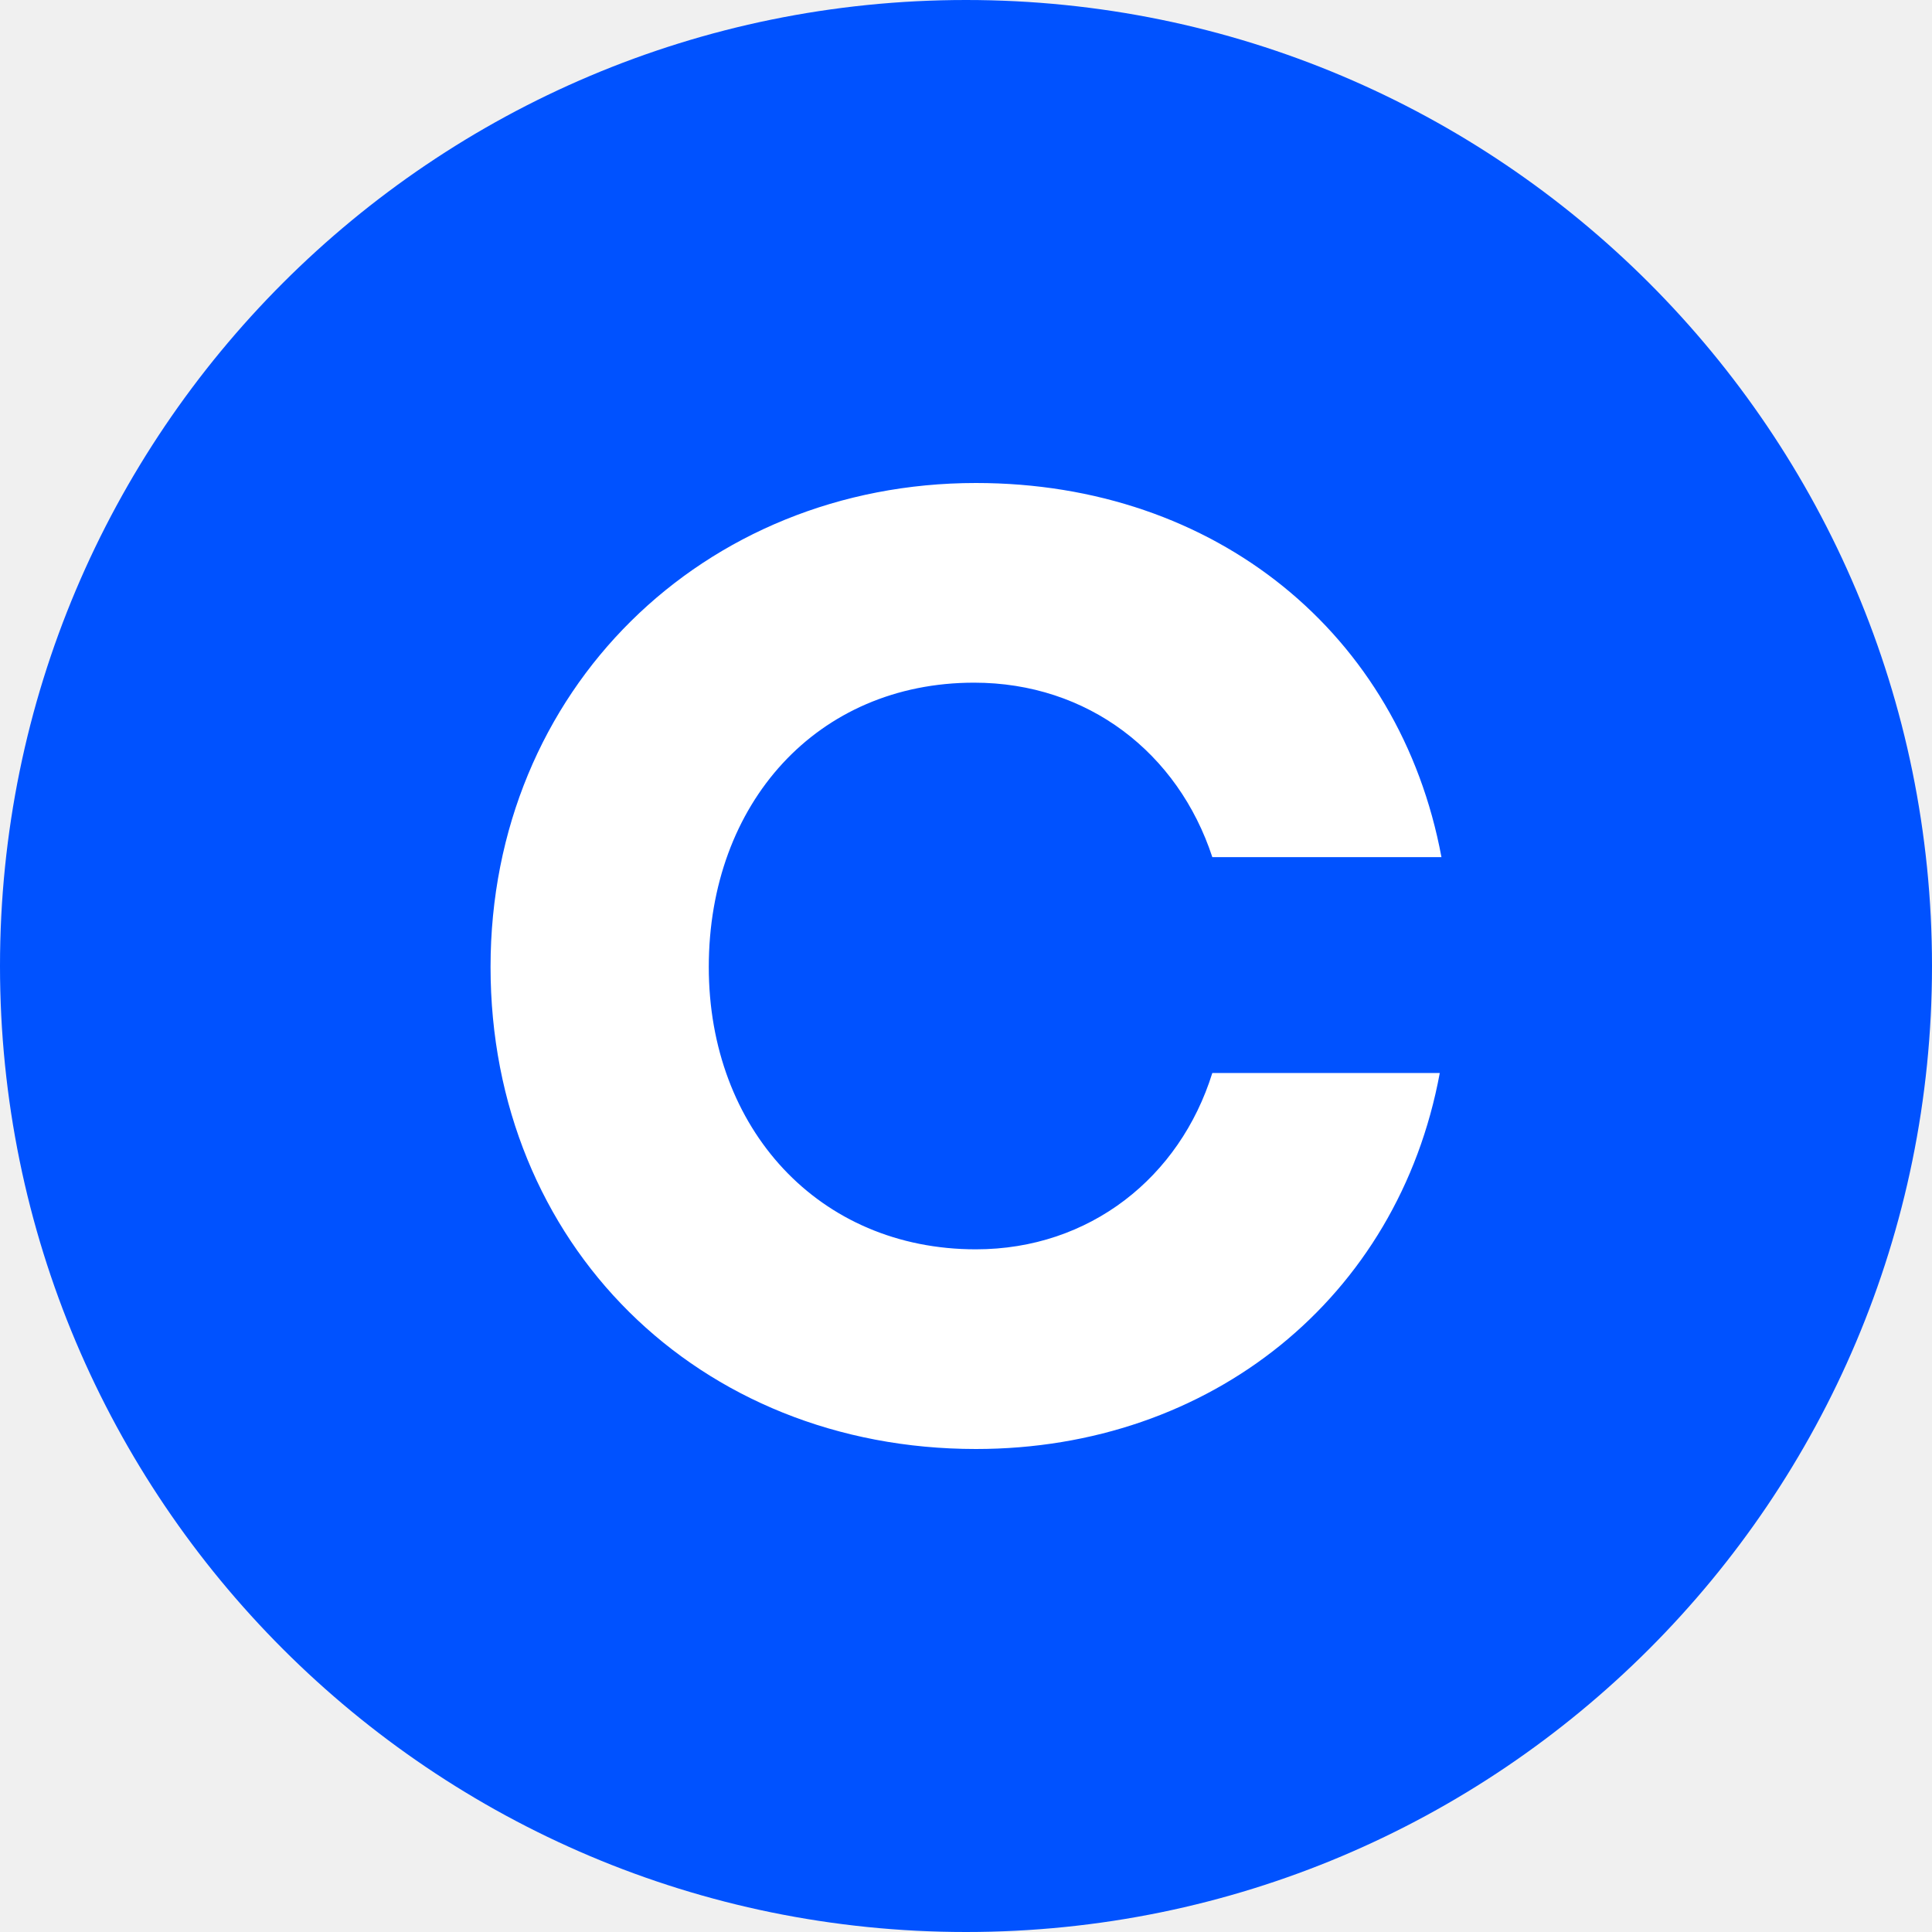
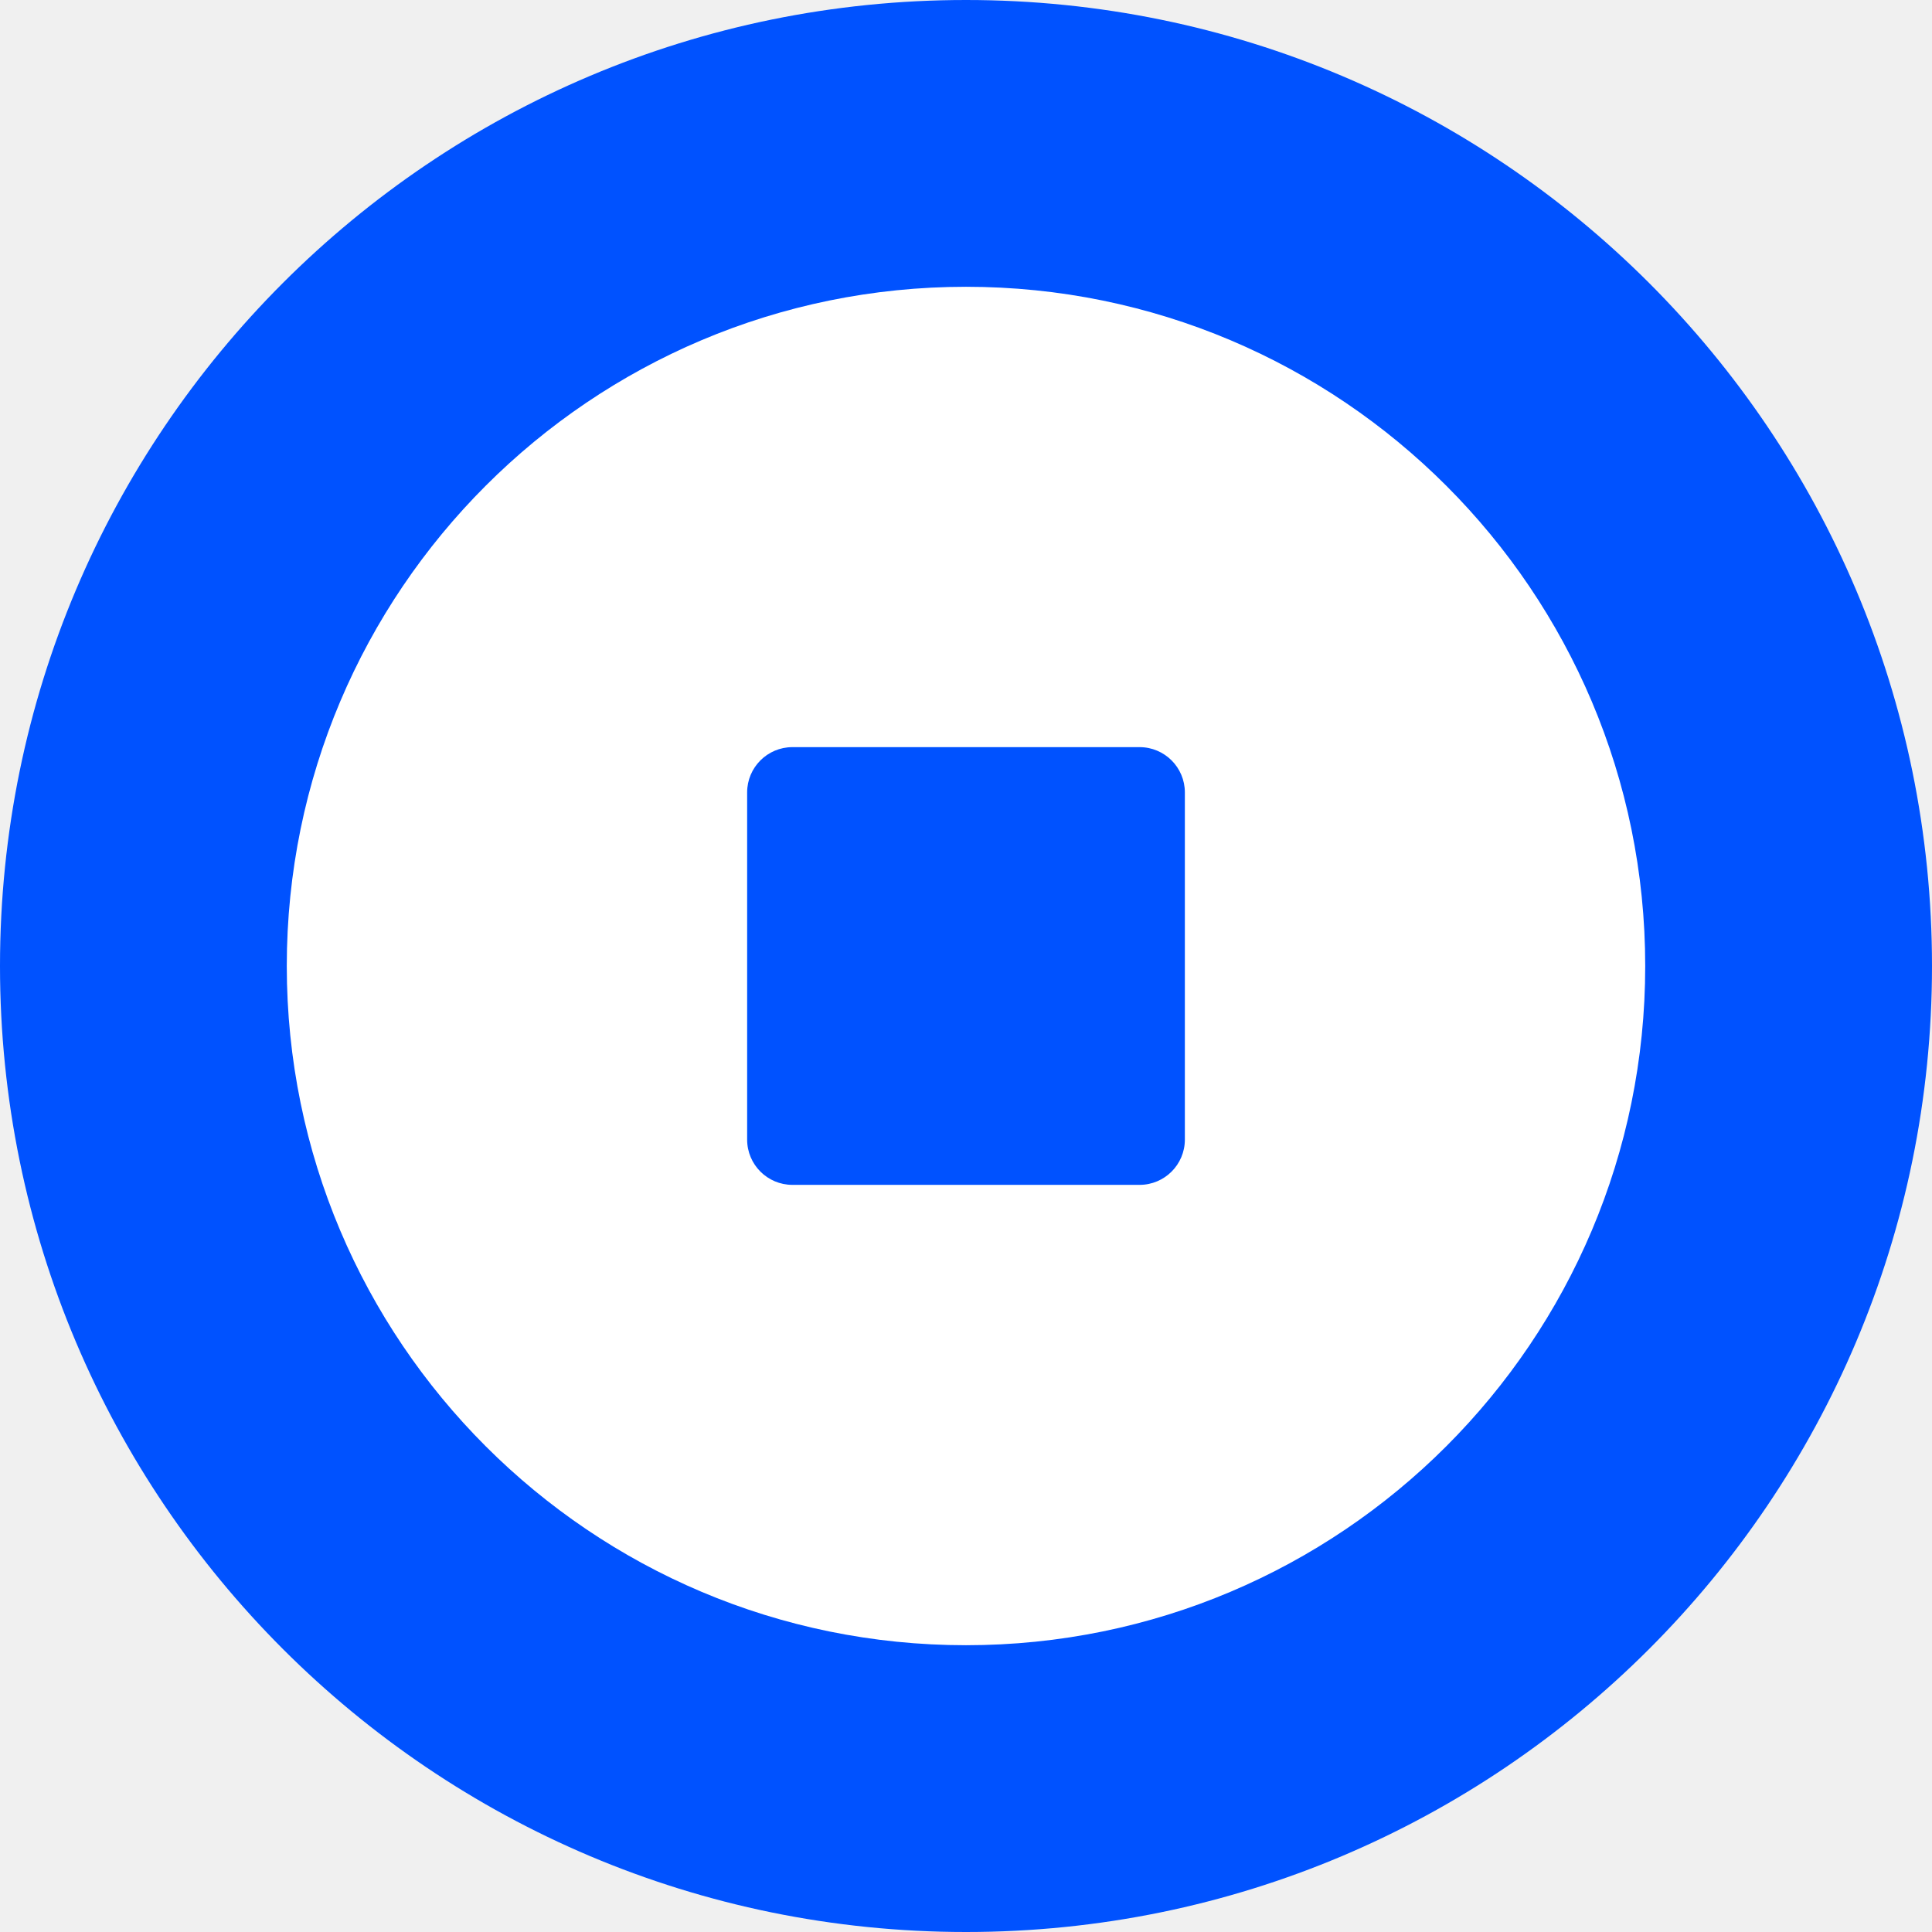
- <svg xmlns="http://www.w3.org/2000/svg" width="800px" height="800px" viewBox="0 0 1024 1024">
-   <circle cx="512" cy="512" r="512" style="fill:#0052ff" />
-   <path d="M516.3 361.83c60.28 0 108.1 37.18 126.26 92.47H764C742 336.09 644.47 256 517.27 256 372.82 256 260 365.65 260 512.49S370 768 517.27 768c124.35 0 223.82-80.09 245.84-199.28H642.55c-17.22 55.3-65 93.45-125.32 93.45-83.23 0-141.56-63.89-141.56-149.68.04-86.77 57.43-150.66 140.63-150.66z" style="fill:#fff" />
+ <svg xmlns="http://www.w3.org/2000/svg" width="1024" height="1024" viewBox="0 0 1024 1024" fill="none">
+   <circle cx="512" cy="512" r="512" fill="#0052FF" />
+   <path fill-rule="evenodd" clip-rule="evenodd" d="M152 512C152 710.823 313.177 872 512 872C710.823 872 872 710.823 872 512C872 313.177 710.823 152 512 152C313.177 152 152 313.177 152 512ZM420 396C406.745 396 396 406.745 396 420V604C396 617.255 406.745 628 420 628H604C617.255 628 628 617.255 628 604V420C628 406.745 617.255 396 604 396H420Z" fill="white" />
</svg>
